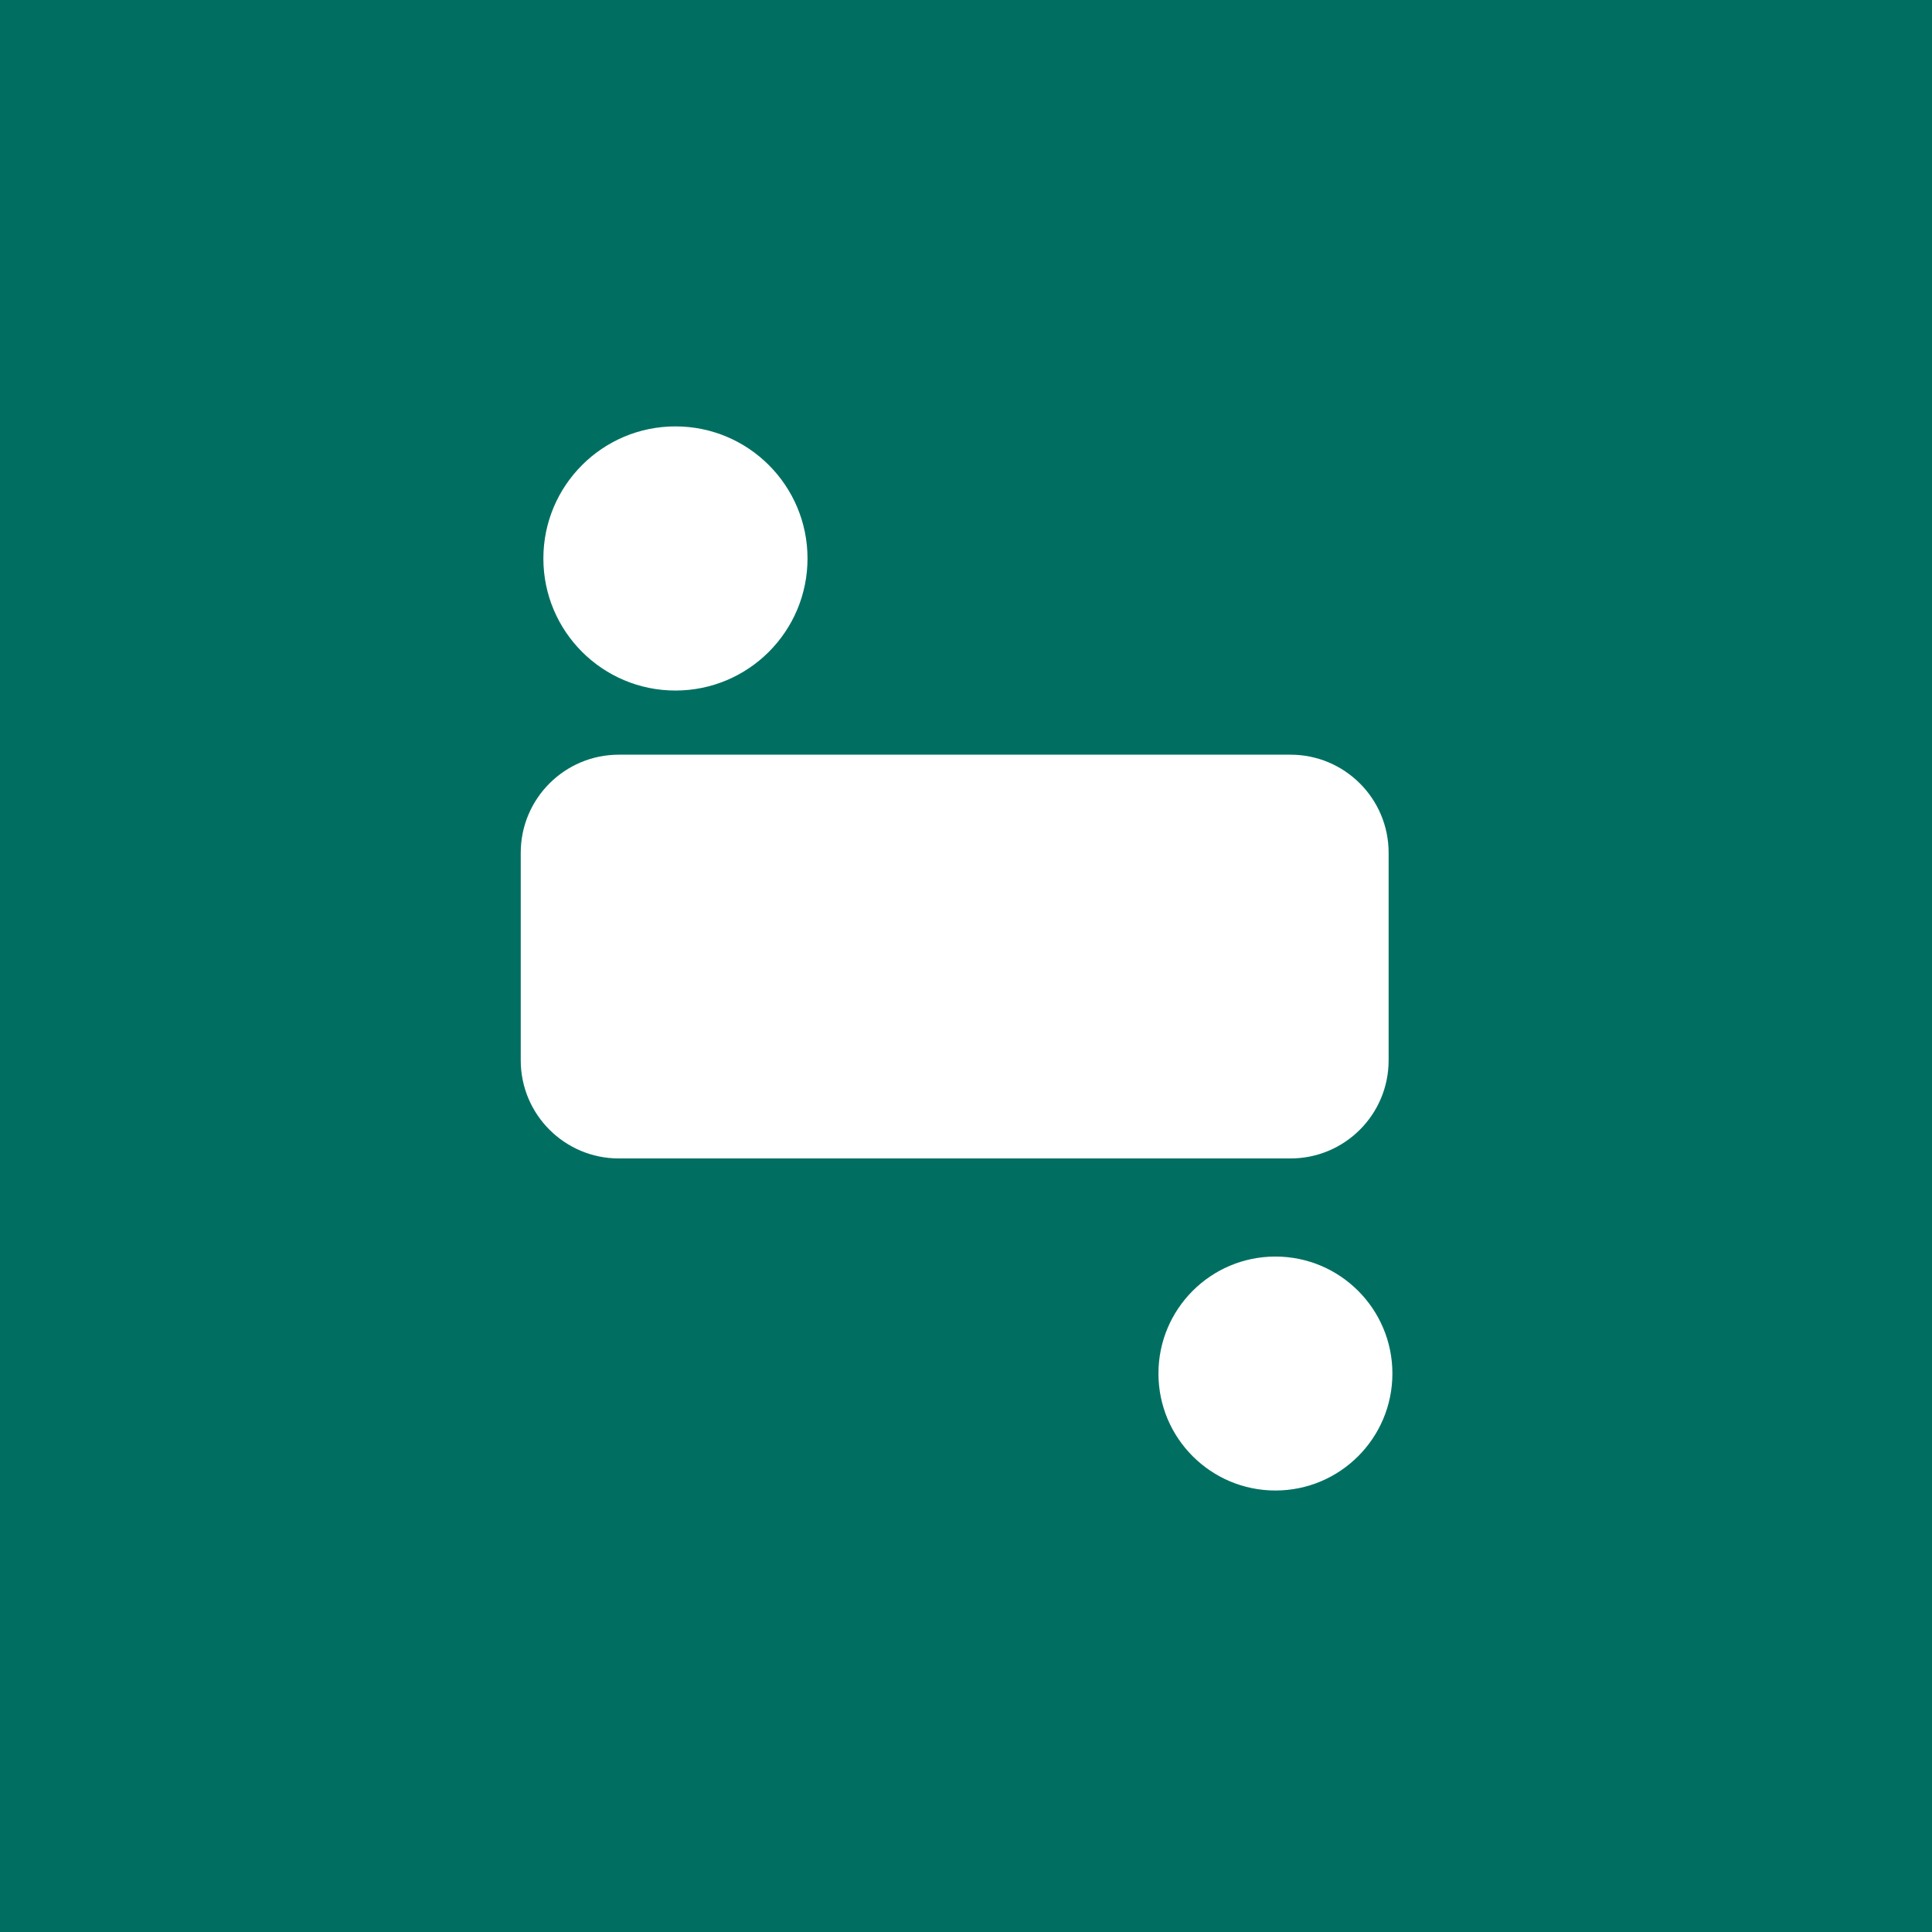
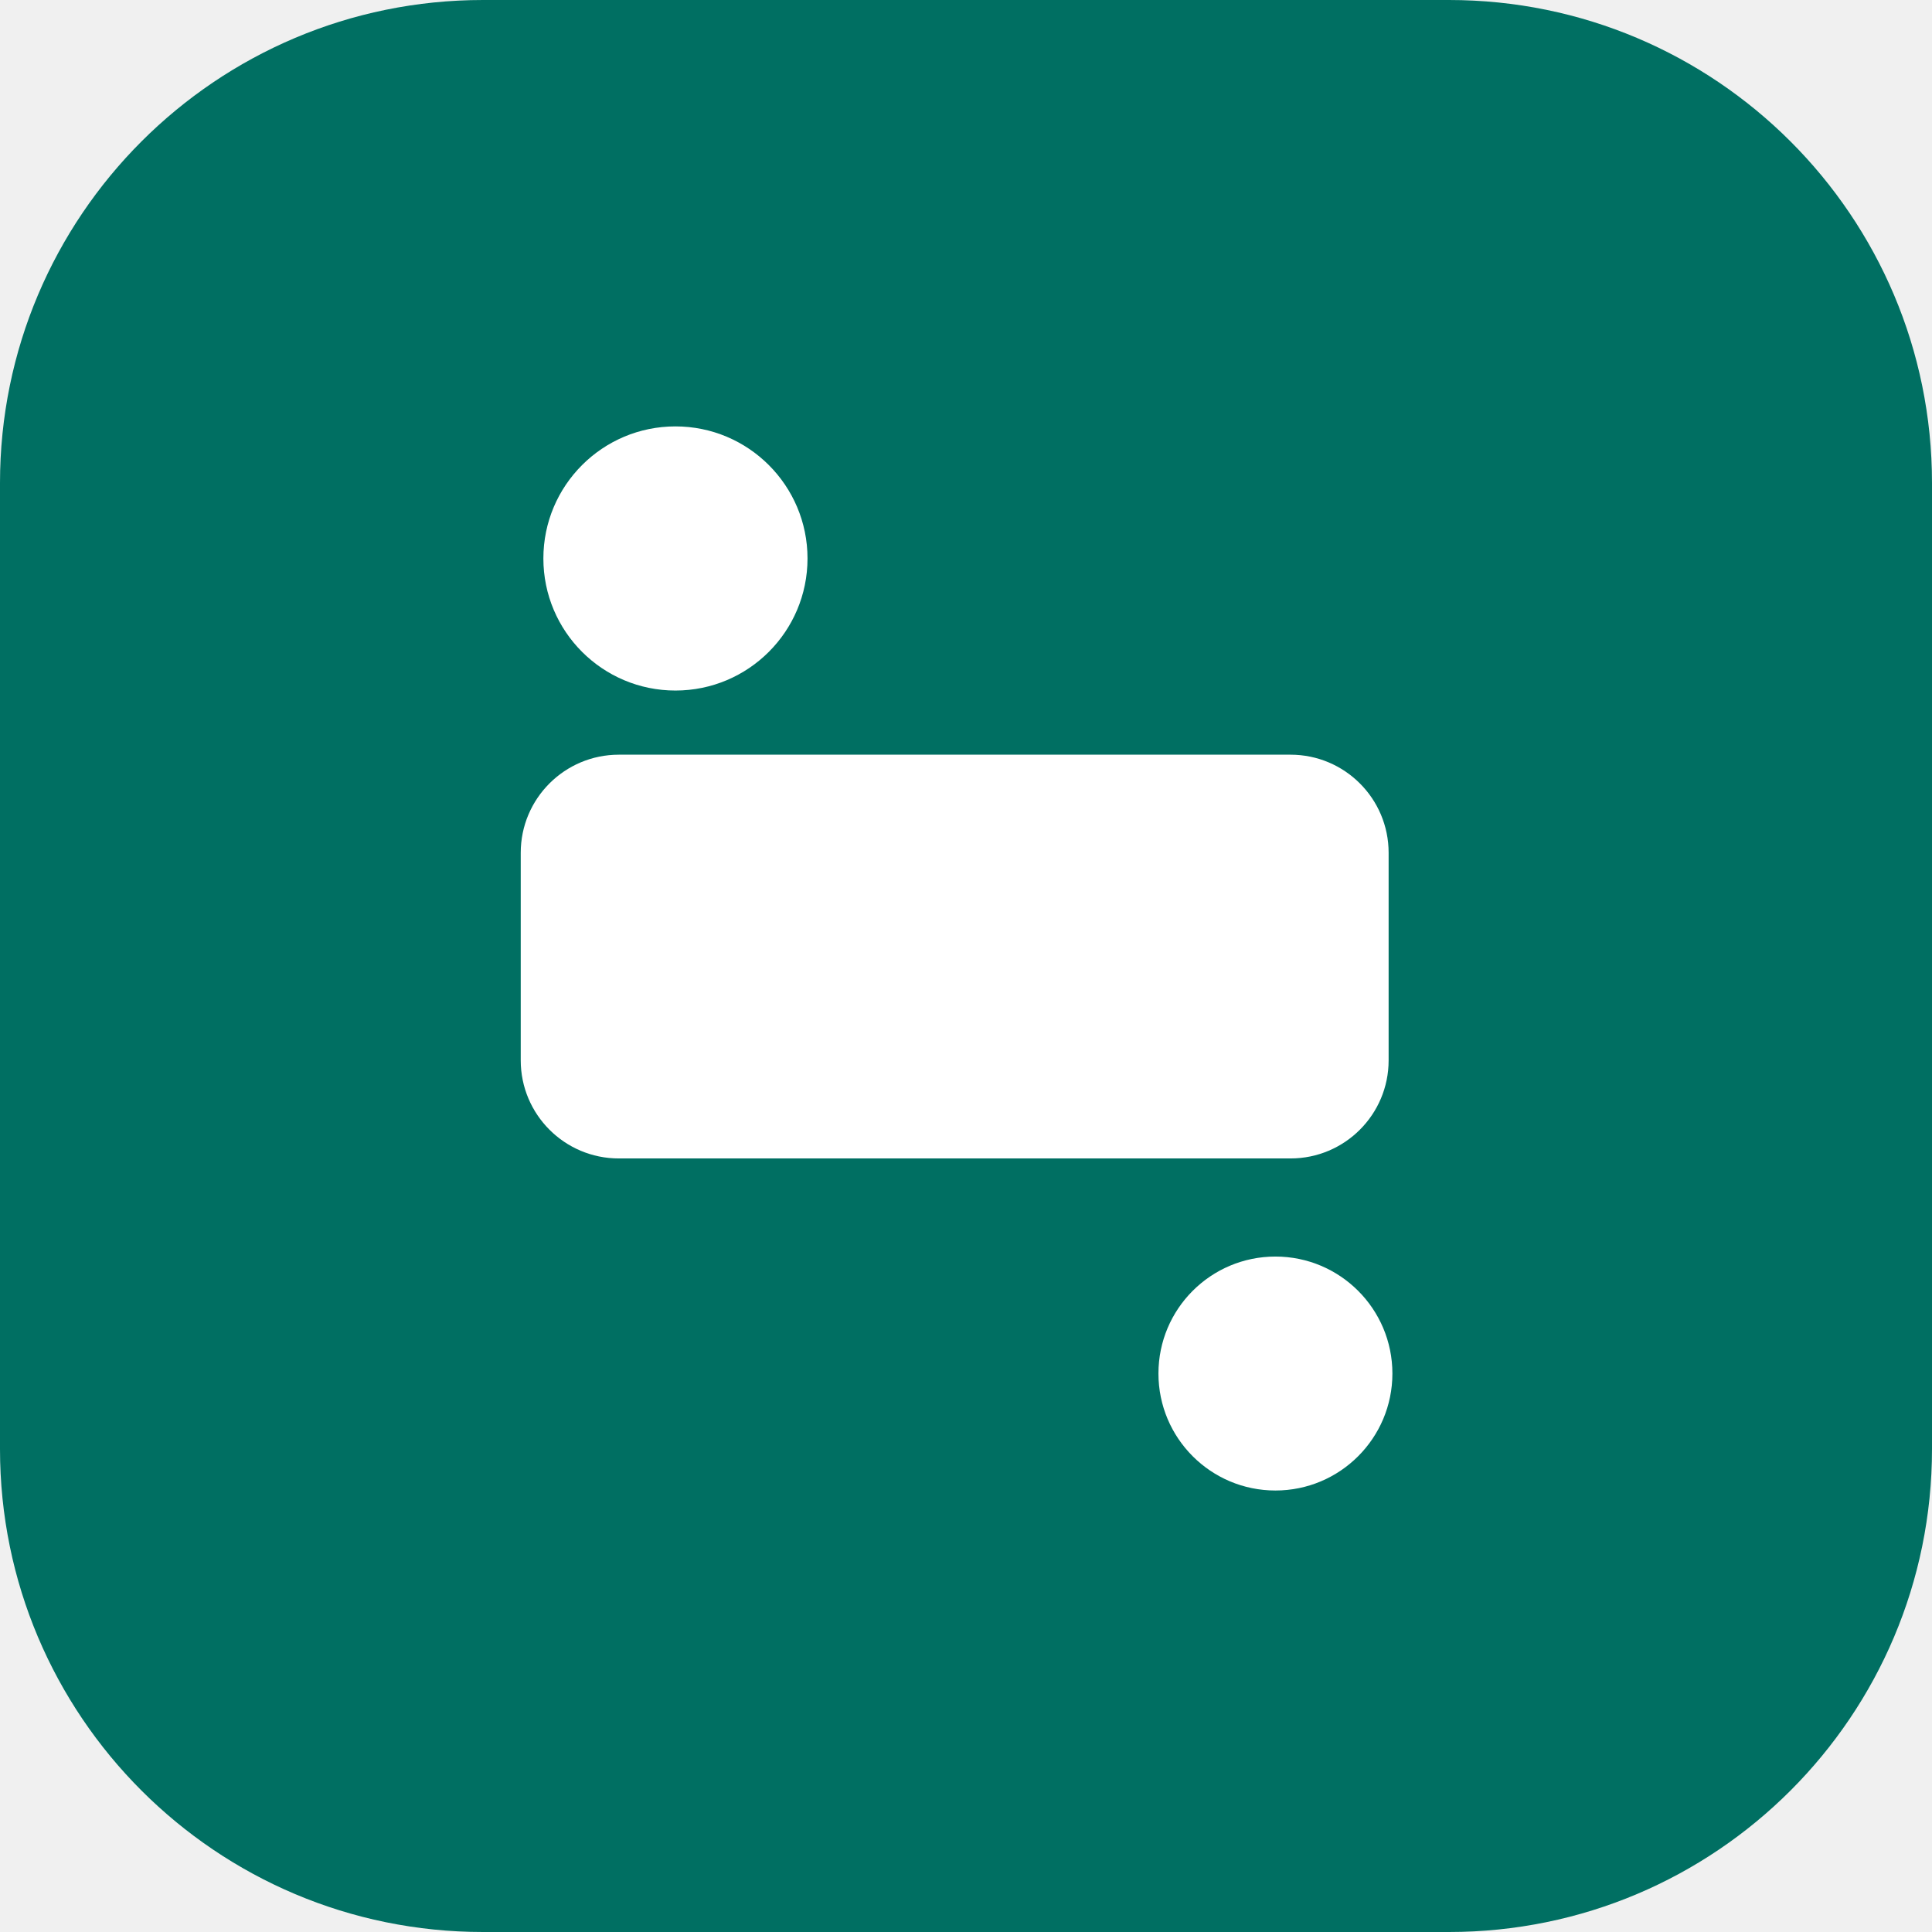
- <svg xmlns="http://www.w3.org/2000/svg" viewBox="0 0 512 512">
-   <rect width="512" height="512" fill="#006F62" />
+ <svg xmlns="http://www.w3.org/2000/svg" viewBox="0 0 512 512" width="512" height="512" role="img" aria-label="HKUMySeat">
+   <rect width="512" height="512" rx="128" ry="128" fill="#006F62" />
  <circle cx="179" cy="148" r="35" fill="#ffffff" />
  <rect x="138" y="200" width="230" height="107" rx="26" ry="26" fill="#ffffff" />
  <circle cx="338" cy="364" r="31" fill="#ffffff" />
</svg>
